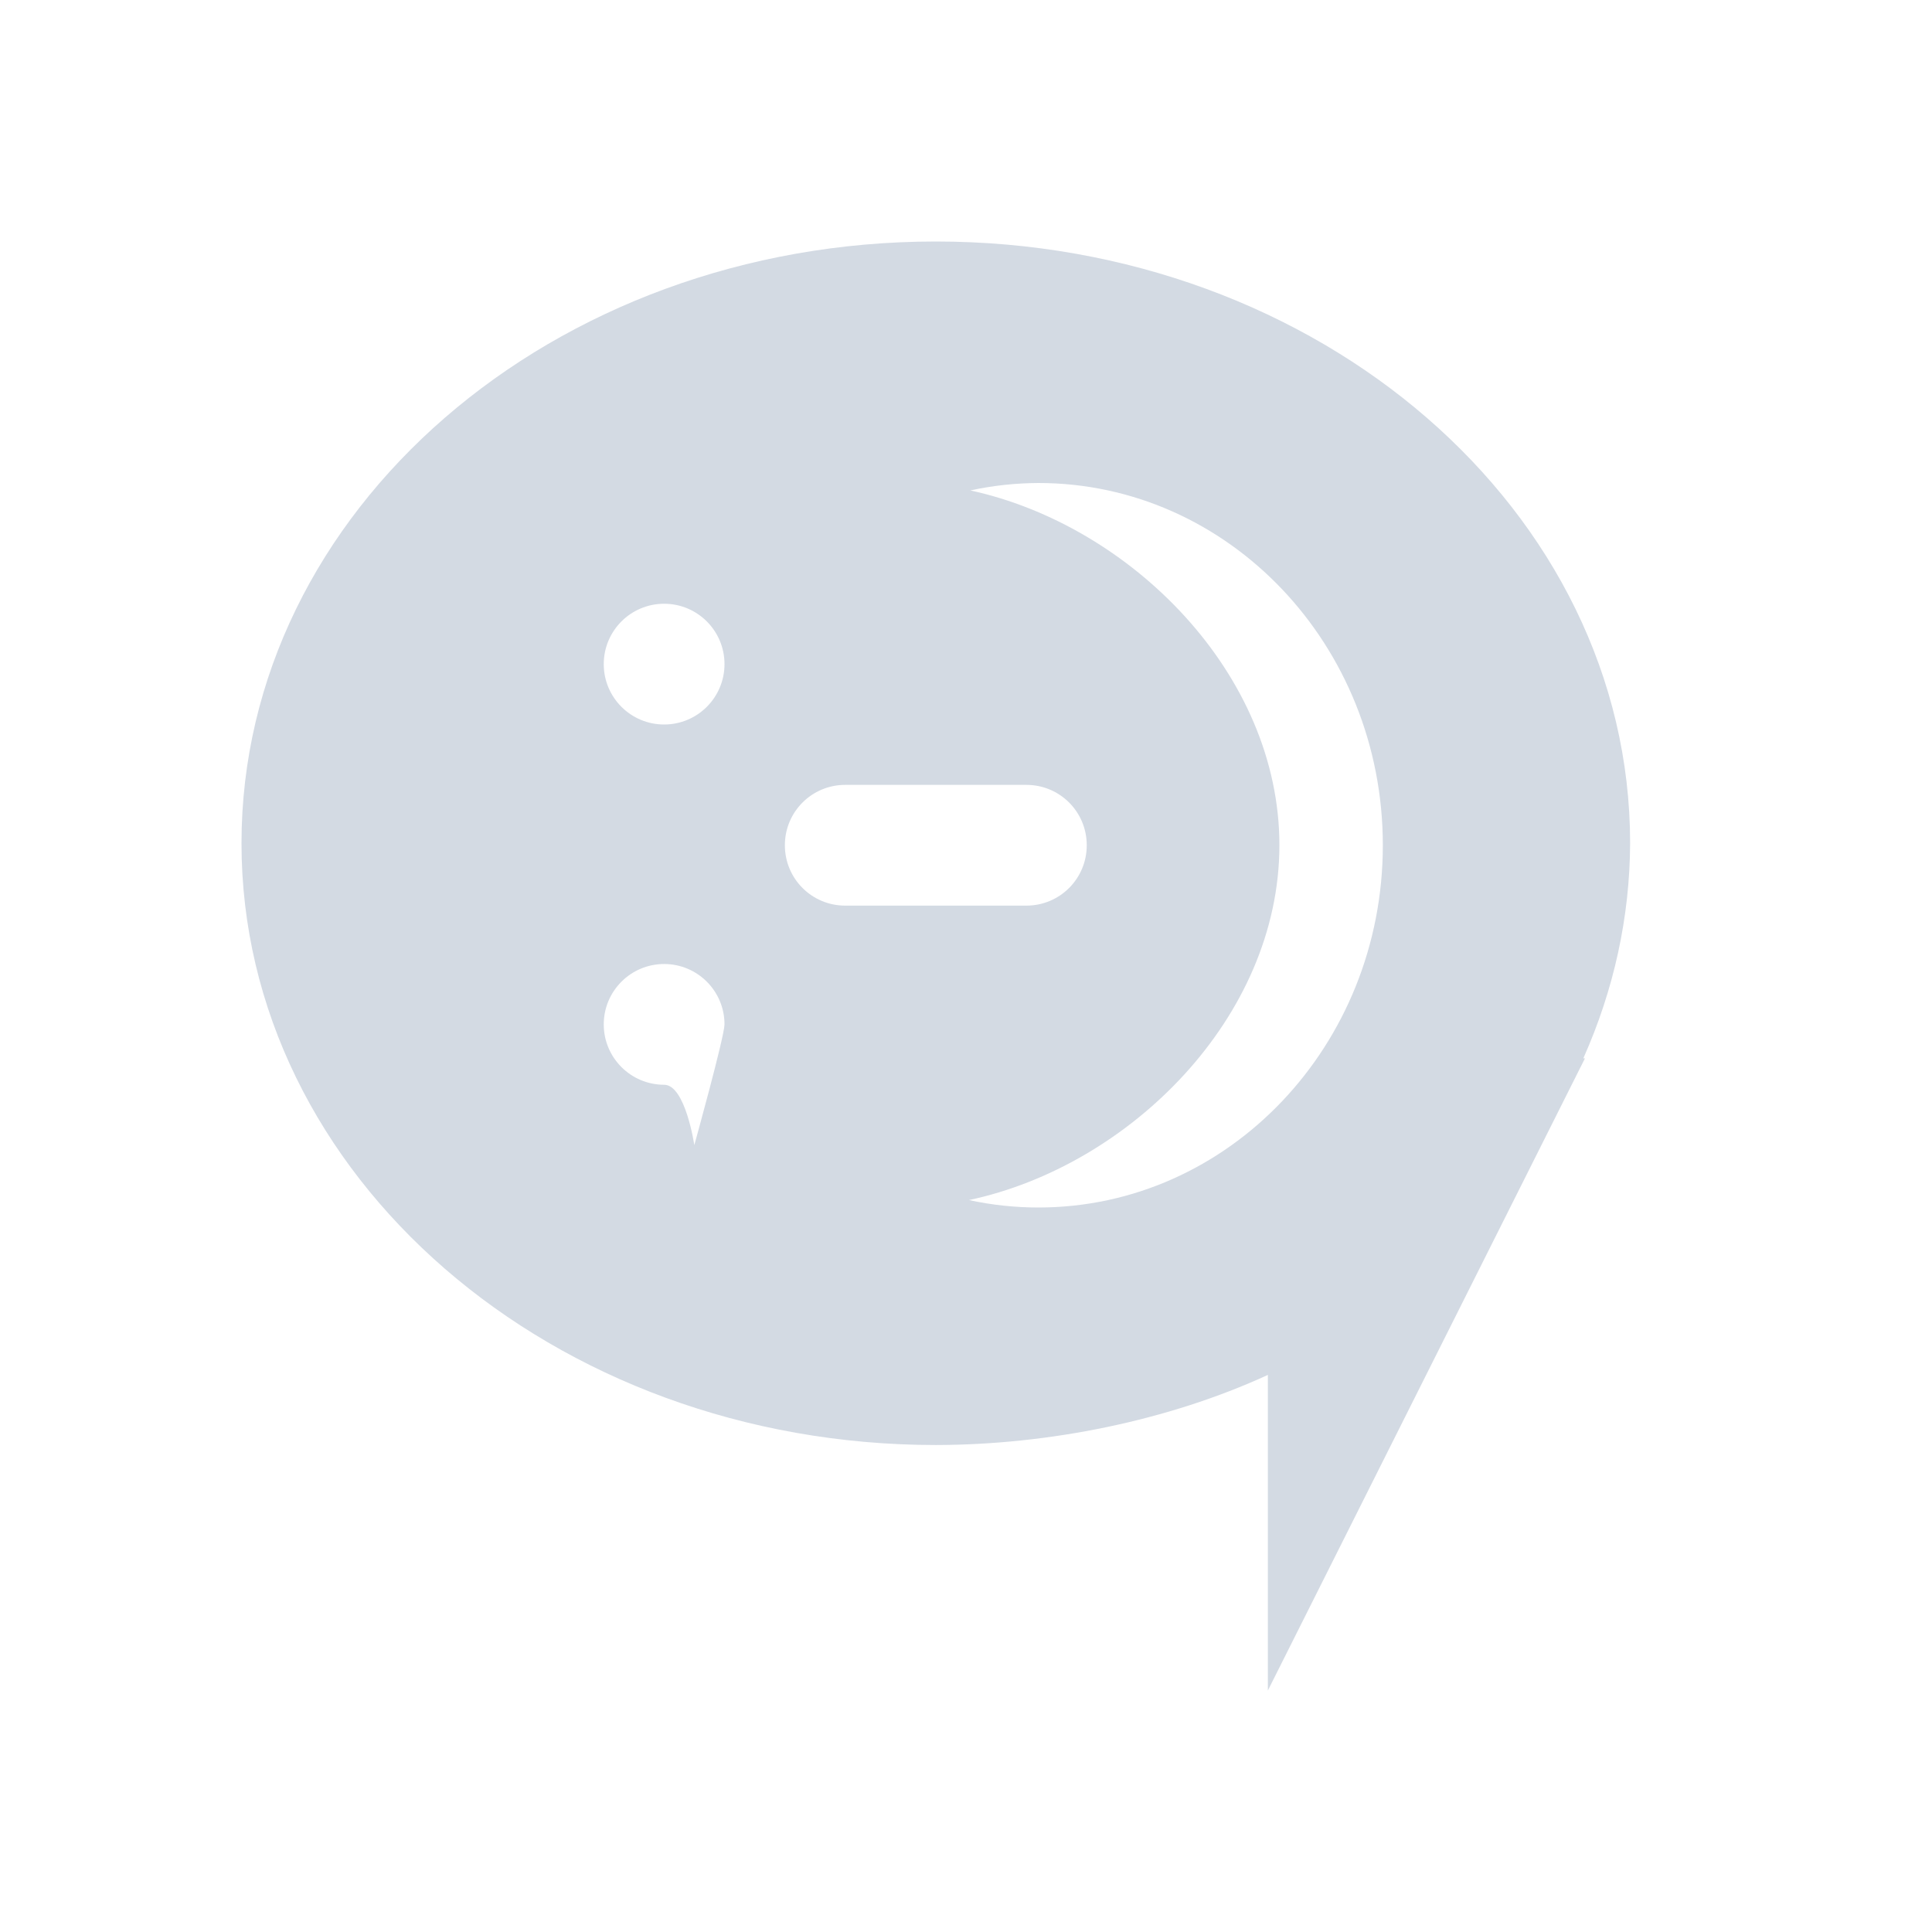
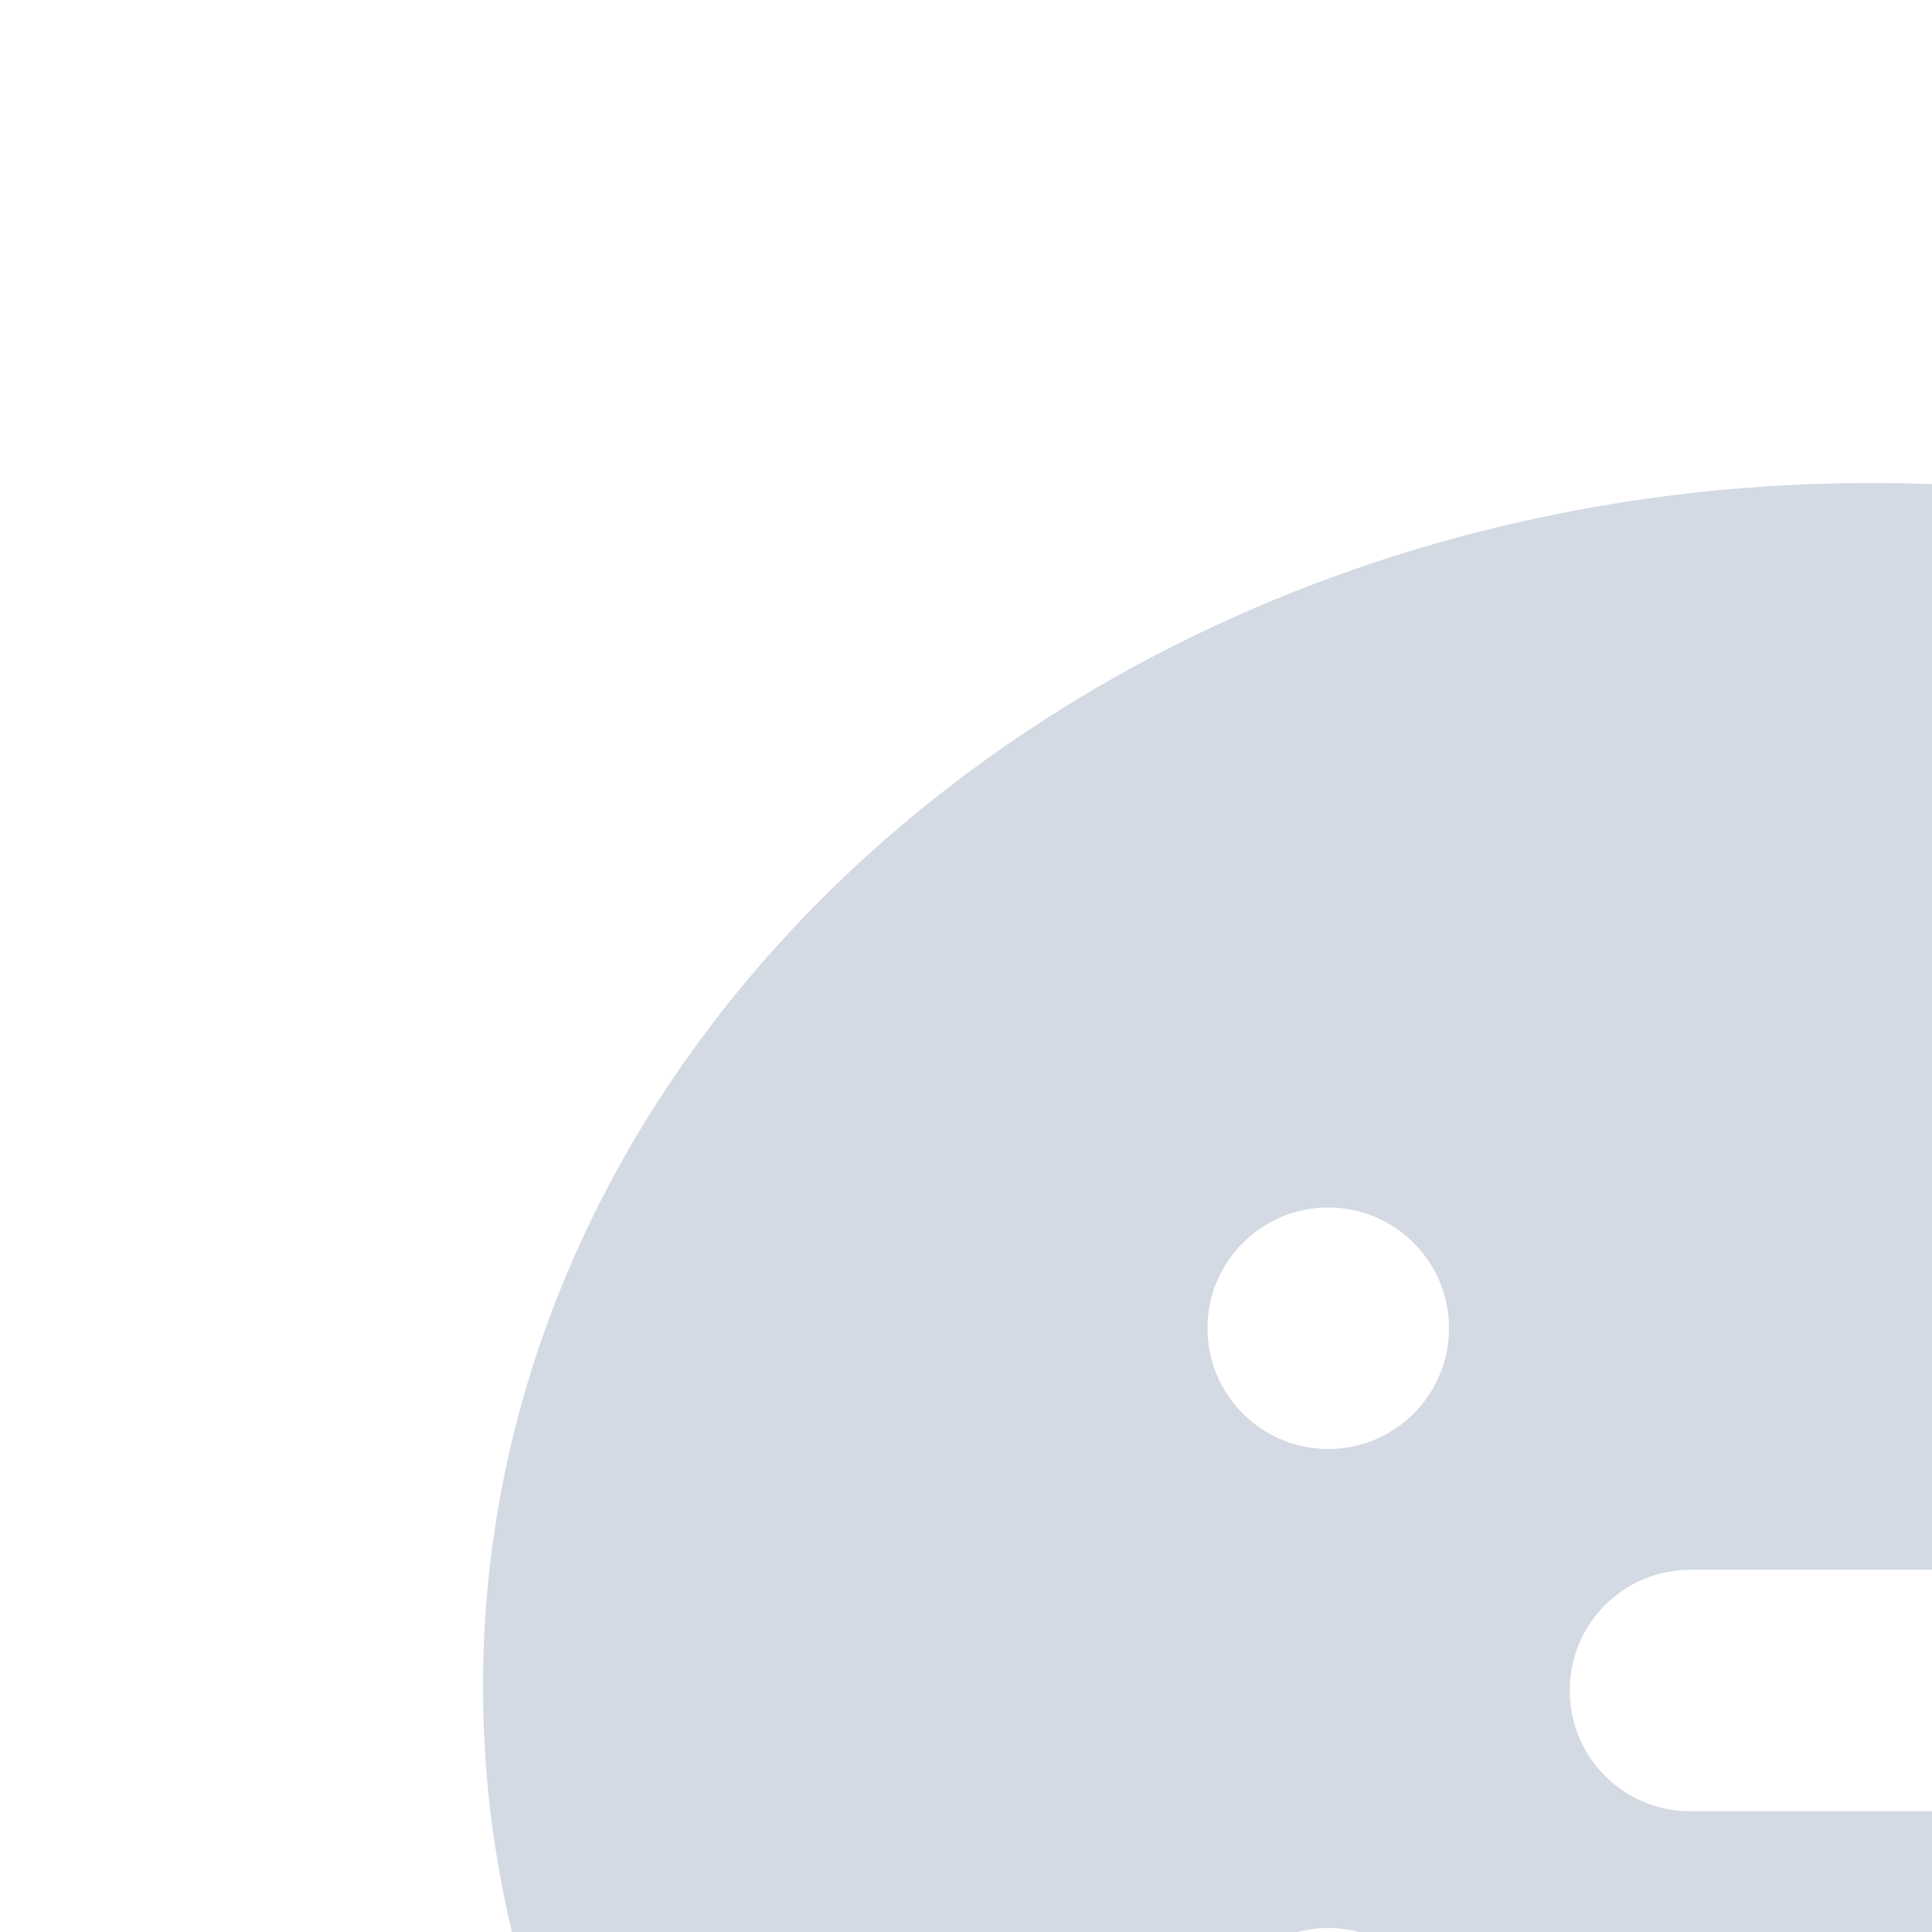
- <svg xmlns="http://www.w3.org/2000/svg" width="32" height="32" version="1.1">
+ <svg xmlns="http://www.w3.org/2000/svg" width="16" height="16" version="1.1">
  <g id="22-22-kopete" transform="translate(0,-22)">
    <rect style="opacity:0.001" width="16" height="16" x="0" y="0" />
    <path style="fill:#d3dae3" d="m 10.5,3 a 7.5,6.5 0 0 0 -7.5,6.5 A 7.5,6.5 0 0 0 10.5,16 7.5,6.5 0 0 0 14,15.244 V 19 l 3.512,-7.176 h -0.018 A 7.5,6.5 0 0 0 18,9.5 a 7.5,6.5 0 0 0 -7.5,-6.5 z m 1.172,3 C 13.51,6 15,7.567 15,9.5 15,11.433 13.51,13 11.672,13 11.446,13 11.221,12.976 11,12.928 c 1.551,-0.33 2.999,-1.763 3,-3.428 -1.55e-4,-1.66 -1.44,-3.092 -2.986,-3.428 0.217,-0.047 0.437,-0.071 0.658,-0.072 z m -4.141,1 a 0.5,0.5 0 0 1 0.5,0.5 0.5,0.5 0 0 1 -0.5,0.5 0.5,0.5 0 0 1 -0.5,-0.5 0.5,0.5 0 0 1 0.5,-0.5 z m 2.068,2 h 1.801 c 0.332,0 0.6,0.223 0.6,0.5 C 12,9.777 11.733,10 11.4,10 H 9.6 C 9.267,10 9,9.777 9,9.5 c 0,-0.277 0.267,-0.5 0.6,-0.5 z M 7.5,11 c 0.276,0 0.5,0.224 0.5,0.5 0,0.099 -0.25,1 -0.25,1 C 7.75,12.5 7.677,12 7.5,12 7.224,12 7,11.776 7,11.5 7,11.224 7.224,11 7.5,11 Z" />
  </g>
  <g id="22-22-kopete-offline" transform="translate(32,-22)">
    <rect style="opacity:0.001" width="16" height="16" x="0" y="0" />
    <path style="opacity:0.3;fill:#d3dae3" d="m 10.5,3 a 7.5,6.5 0 0 0 -7.5,6.5 A 7.5,6.5 0 0 0 10.5,16 7.5,6.5 0 0 0 14,15.244 V 19 l 3.512,-7.176 h -0.018 A 7.5,6.5 0 0 0 18,9.5 a 7.5,6.5 0 0 0 -7.5,-6.5 z m 1.172,3 C 13.51,6 15,7.567 15,9.5 15,11.433 13.51,13 11.672,13 11.446,13 11.221,12.976 11,12.928 c 1.551,-0.33 2.999,-1.763 3,-3.428 -1.55e-4,-1.66 -1.44,-3.092 -2.986,-3.428 0.217,-0.047 0.437,-0.071 0.658,-0.072 z m -4.141,1 a 0.5,0.5 0 0 1 0.5,0.5 0.5,0.5 0 0 1 -0.5,0.5 0.5,0.5 0 0 1 -0.5,-0.5 0.5,0.5 0 0 1 0.5,-0.5 z m 2.068,2 h 1.801 c 0.332,0 0.6,0.223 0.6,0.5 C 12,9.777 11.733,10 11.4,10 H 9.6 C 9.267,10 9,9.777 9,9.5 c 0,-0.277 0.267,-0.5 0.6,-0.5 z M 7.5,11 c 0.276,0 0.5,0.224 0.5,0.5 0,0.099 -0.25,1 -0.25,1 C 7.75,12.5 7.677,12 7.5,12 7.224,12 7,11.776 7,11.5 7,11.224 7.224,11 7.5,11 Z" />
  </g>
  <g id="kopete">
-     <rect style="opacity:0.001" width="32" height="32" x="0" y="0" />
+     <rect style="opacity:0.001" width="16" height="16" x="0" y="0" />
    <path style="fill:#d3dae3" d="M 15.5 4 C 9.149 4 4 8.462 4 13.967 C 4 19.471 9.149 23.934 15.5 23.934 C 17.371 23.931 19.347 23.532 21 22.773 L 21 28 L 26.252 17.529 L 26.225 17.529 C 26.732 16.392 26.995 15.186 27 13.967 C 27 8.462 21.851 4 15.5 4 z M 17.199 8 C 20.35 8 22.904 10.686 22.904 14 C 22.904 17.314 20.35 20 17.199 20 C 16.812 20 16.428 19.959 16.049 19.877 C 18.708 19.312 21.189 16.854 21.191 14 C 21.191 11.154 18.723 8.698 16.072 8.123 C 16.444 8.042 16.82 8.002 17.199 8 z M 11 10 A 1 1 0 0 1 12 11 A 1 1 0 0 1 11 12 A 1 1 0 0 1 10 11 A 1 1 0 0 1 11 10 z M 14 13 L 17 13 C 17.554 13 18 13.446 18 14 C 18 14.554 17.554 15 17 15 L 14 15 C 13.446 15 13 14.554 13 14 C 13 13.446 13.446 13 14 13 z M 11 15.967 C 11.552 15.967 12 16.414 12 16.967 C 12 17.166 11.5 18.967 11.5 18.967 C 11.5 18.967 11.353 17.967 11 17.967 C 10.448 17.967 10 17.519 10 16.967 C 10 16.415 10.448 15.967 11 15.967 z" />
  </g>
  <g id="kopete-offline" transform="translate(32)">
-     <rect style="opacity:0.001" width="32" height="32" x="0" y="0" />
+     <rect style="opacity:0.001" width="16" height="16" x="0" y="0" />
    <path style="opacity:0.3;fill:#d3dae3" d="m 15.5,4 c -6.351,-5e-7 -11.5,4.462 -11.5,9.967 8e-7,5.504 5.149,9.967 11.5,9.967 1.871,-0.002 3.847,-0.401 5.5,-1.16 V 28 l 5.252,-10.471 h -0.027 C 26.732,16.392 26.995,15.186 27,13.967 27,8.462 21.851,4 15.5,4 Z m 1.699,4 c 3.151,-4e-7 5.705,2.686 5.705,6 0,3.314 -2.554,6 -5.705,6 -0.387,-1.95e-4 -0.771,-0.041 -1.15,-0.123 C 18.708,19.312 21.189,16.854 21.191,14 21.191,11.154 18.723,8.698 16.072,8.123 16.444,8.042 16.82,8.002 17.199,8 Z M 11,10 a 1,1 0 0 1 1,1 1,1 0 0 1 -1,1 1,1 0 0 1 -1,-1 1,1 0 0 1 1,-1 z m 3,3 h 3 c 0.554,0 1,0.446 1,1 0,0.554 -0.446,1 -1,1 h -3 c -0.554,0 -1,-0.446 -1,-1 0,-0.554 0.446,-1 1,-1 z m -3,2.967 c 0.552,0 1,0.448 1,1 0,0.199 -0.5,2 -0.5,2 0,0 -0.147,-1 -0.5,-1 -0.552,0 -1,-0.448 -1,-1 0,-0.552 0.448,-1 1,-1 z" />
  </g>
</svg>
